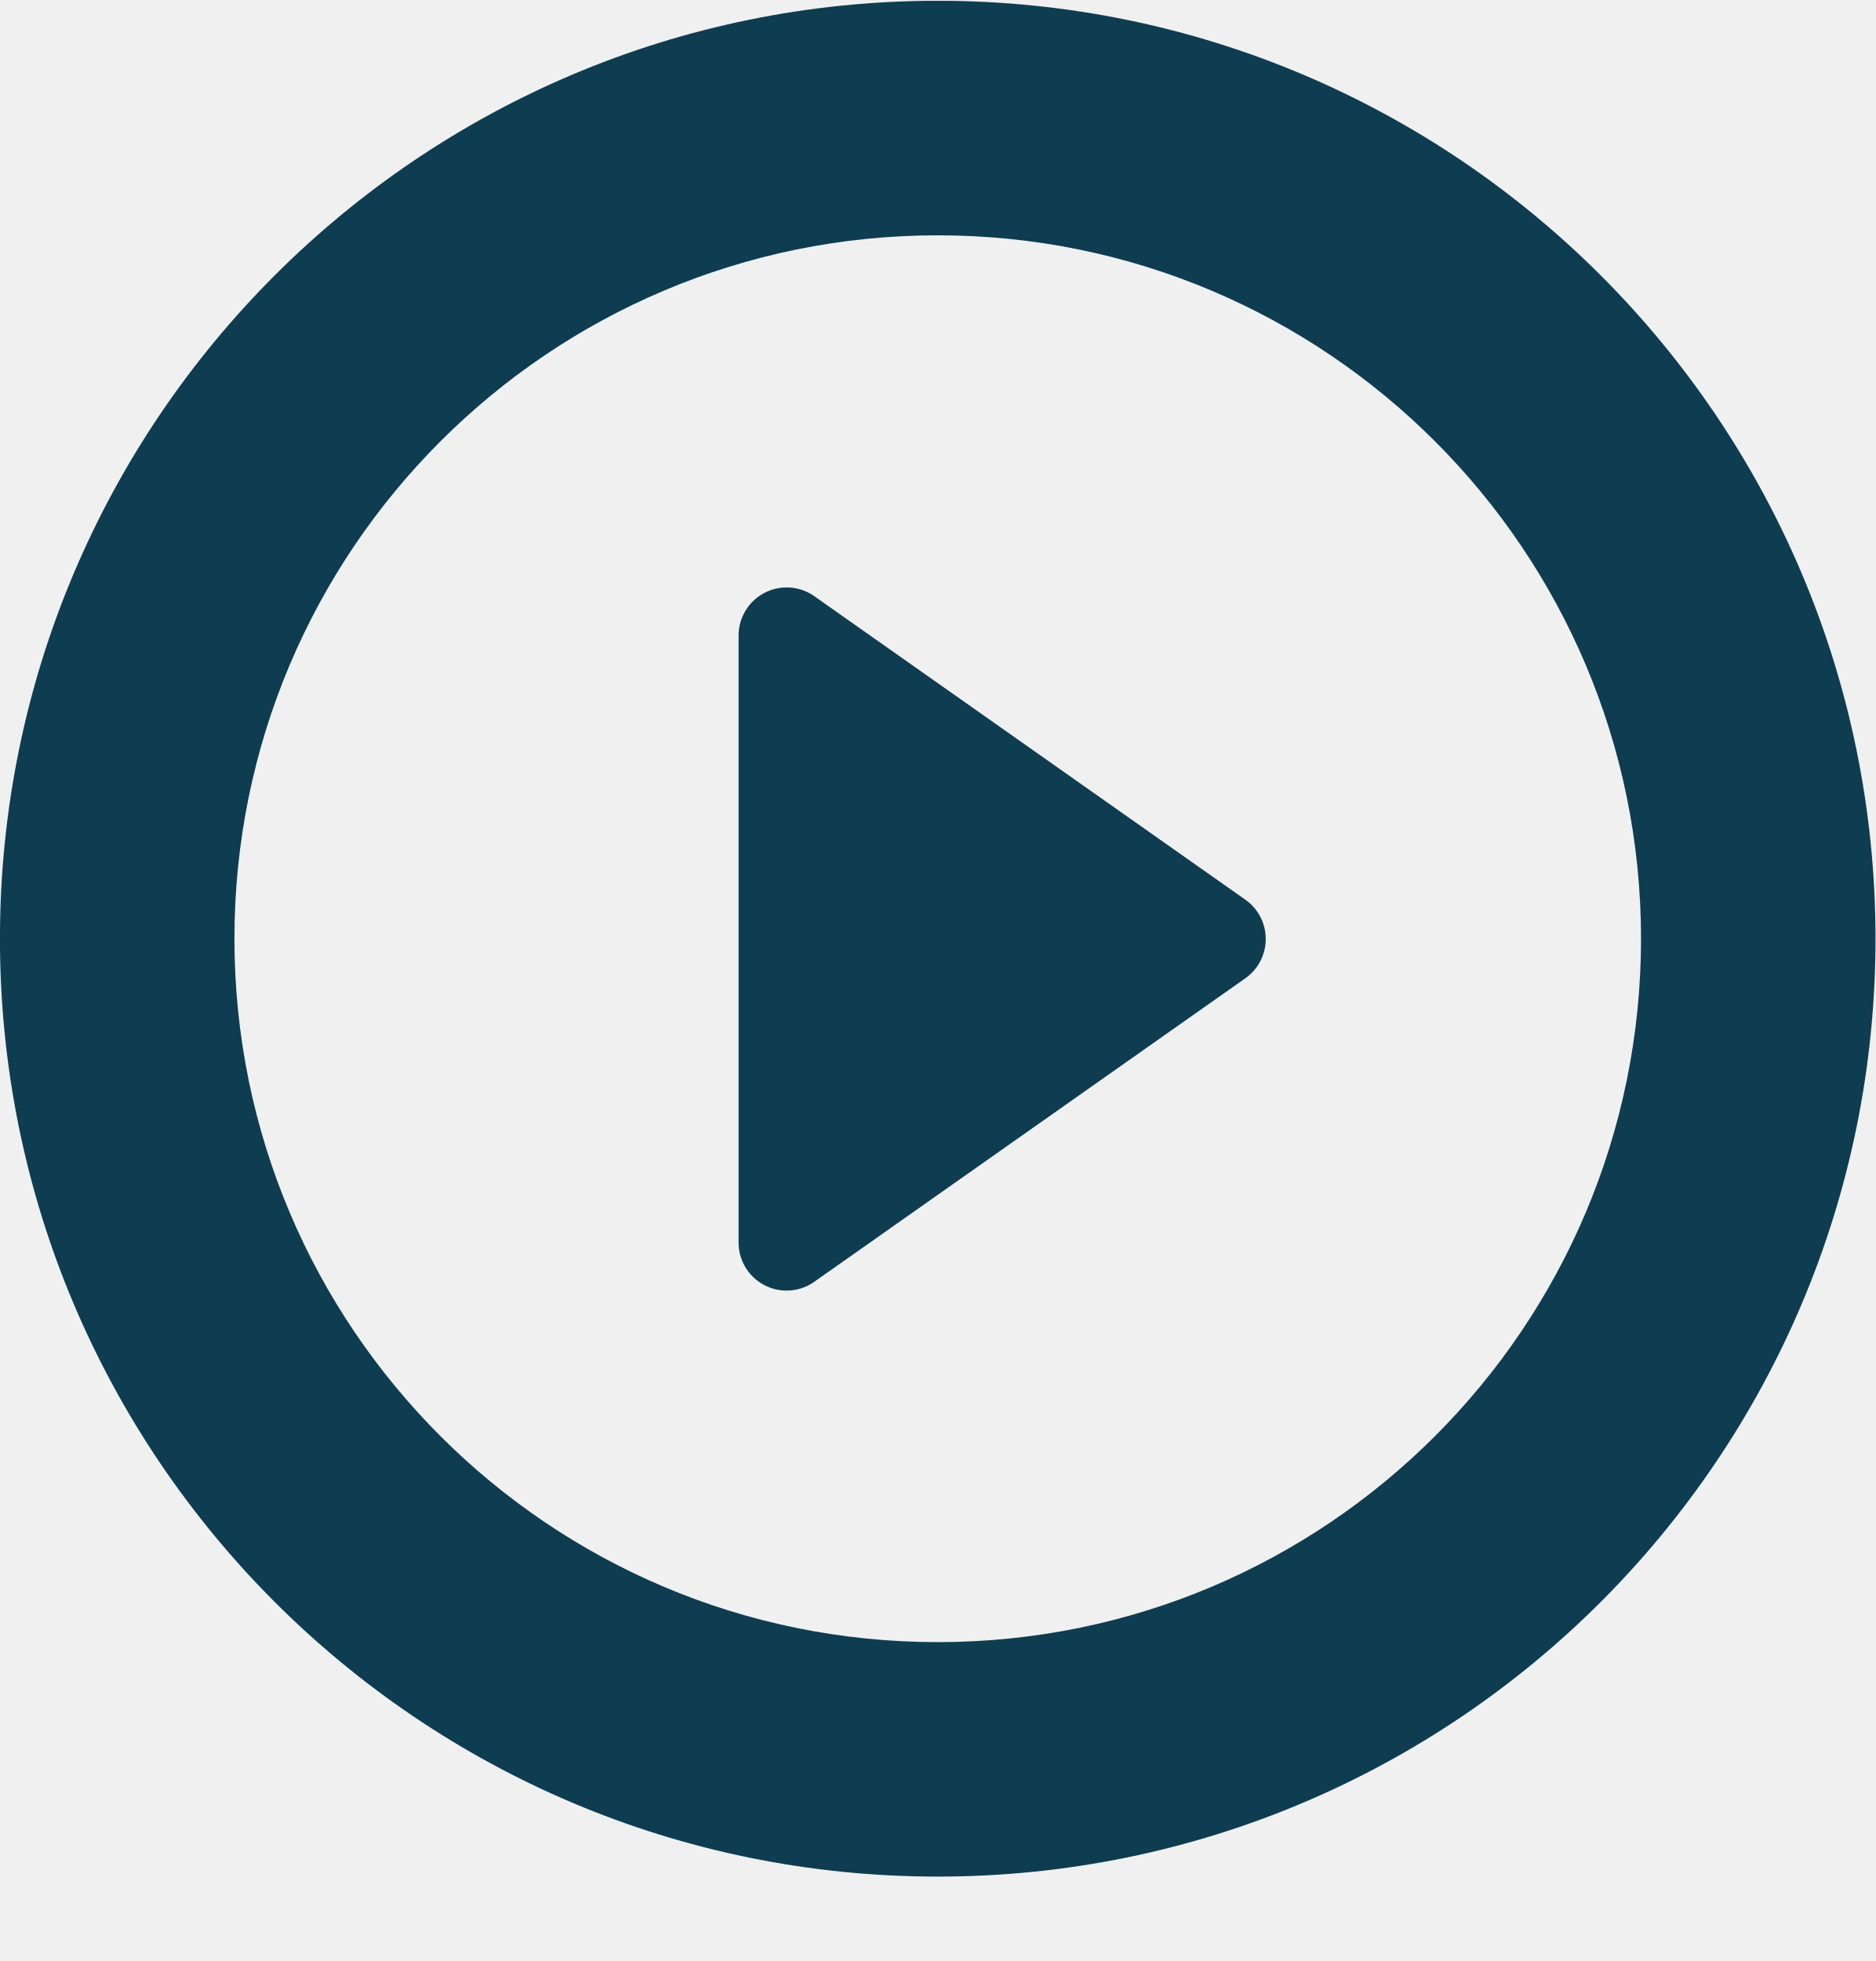
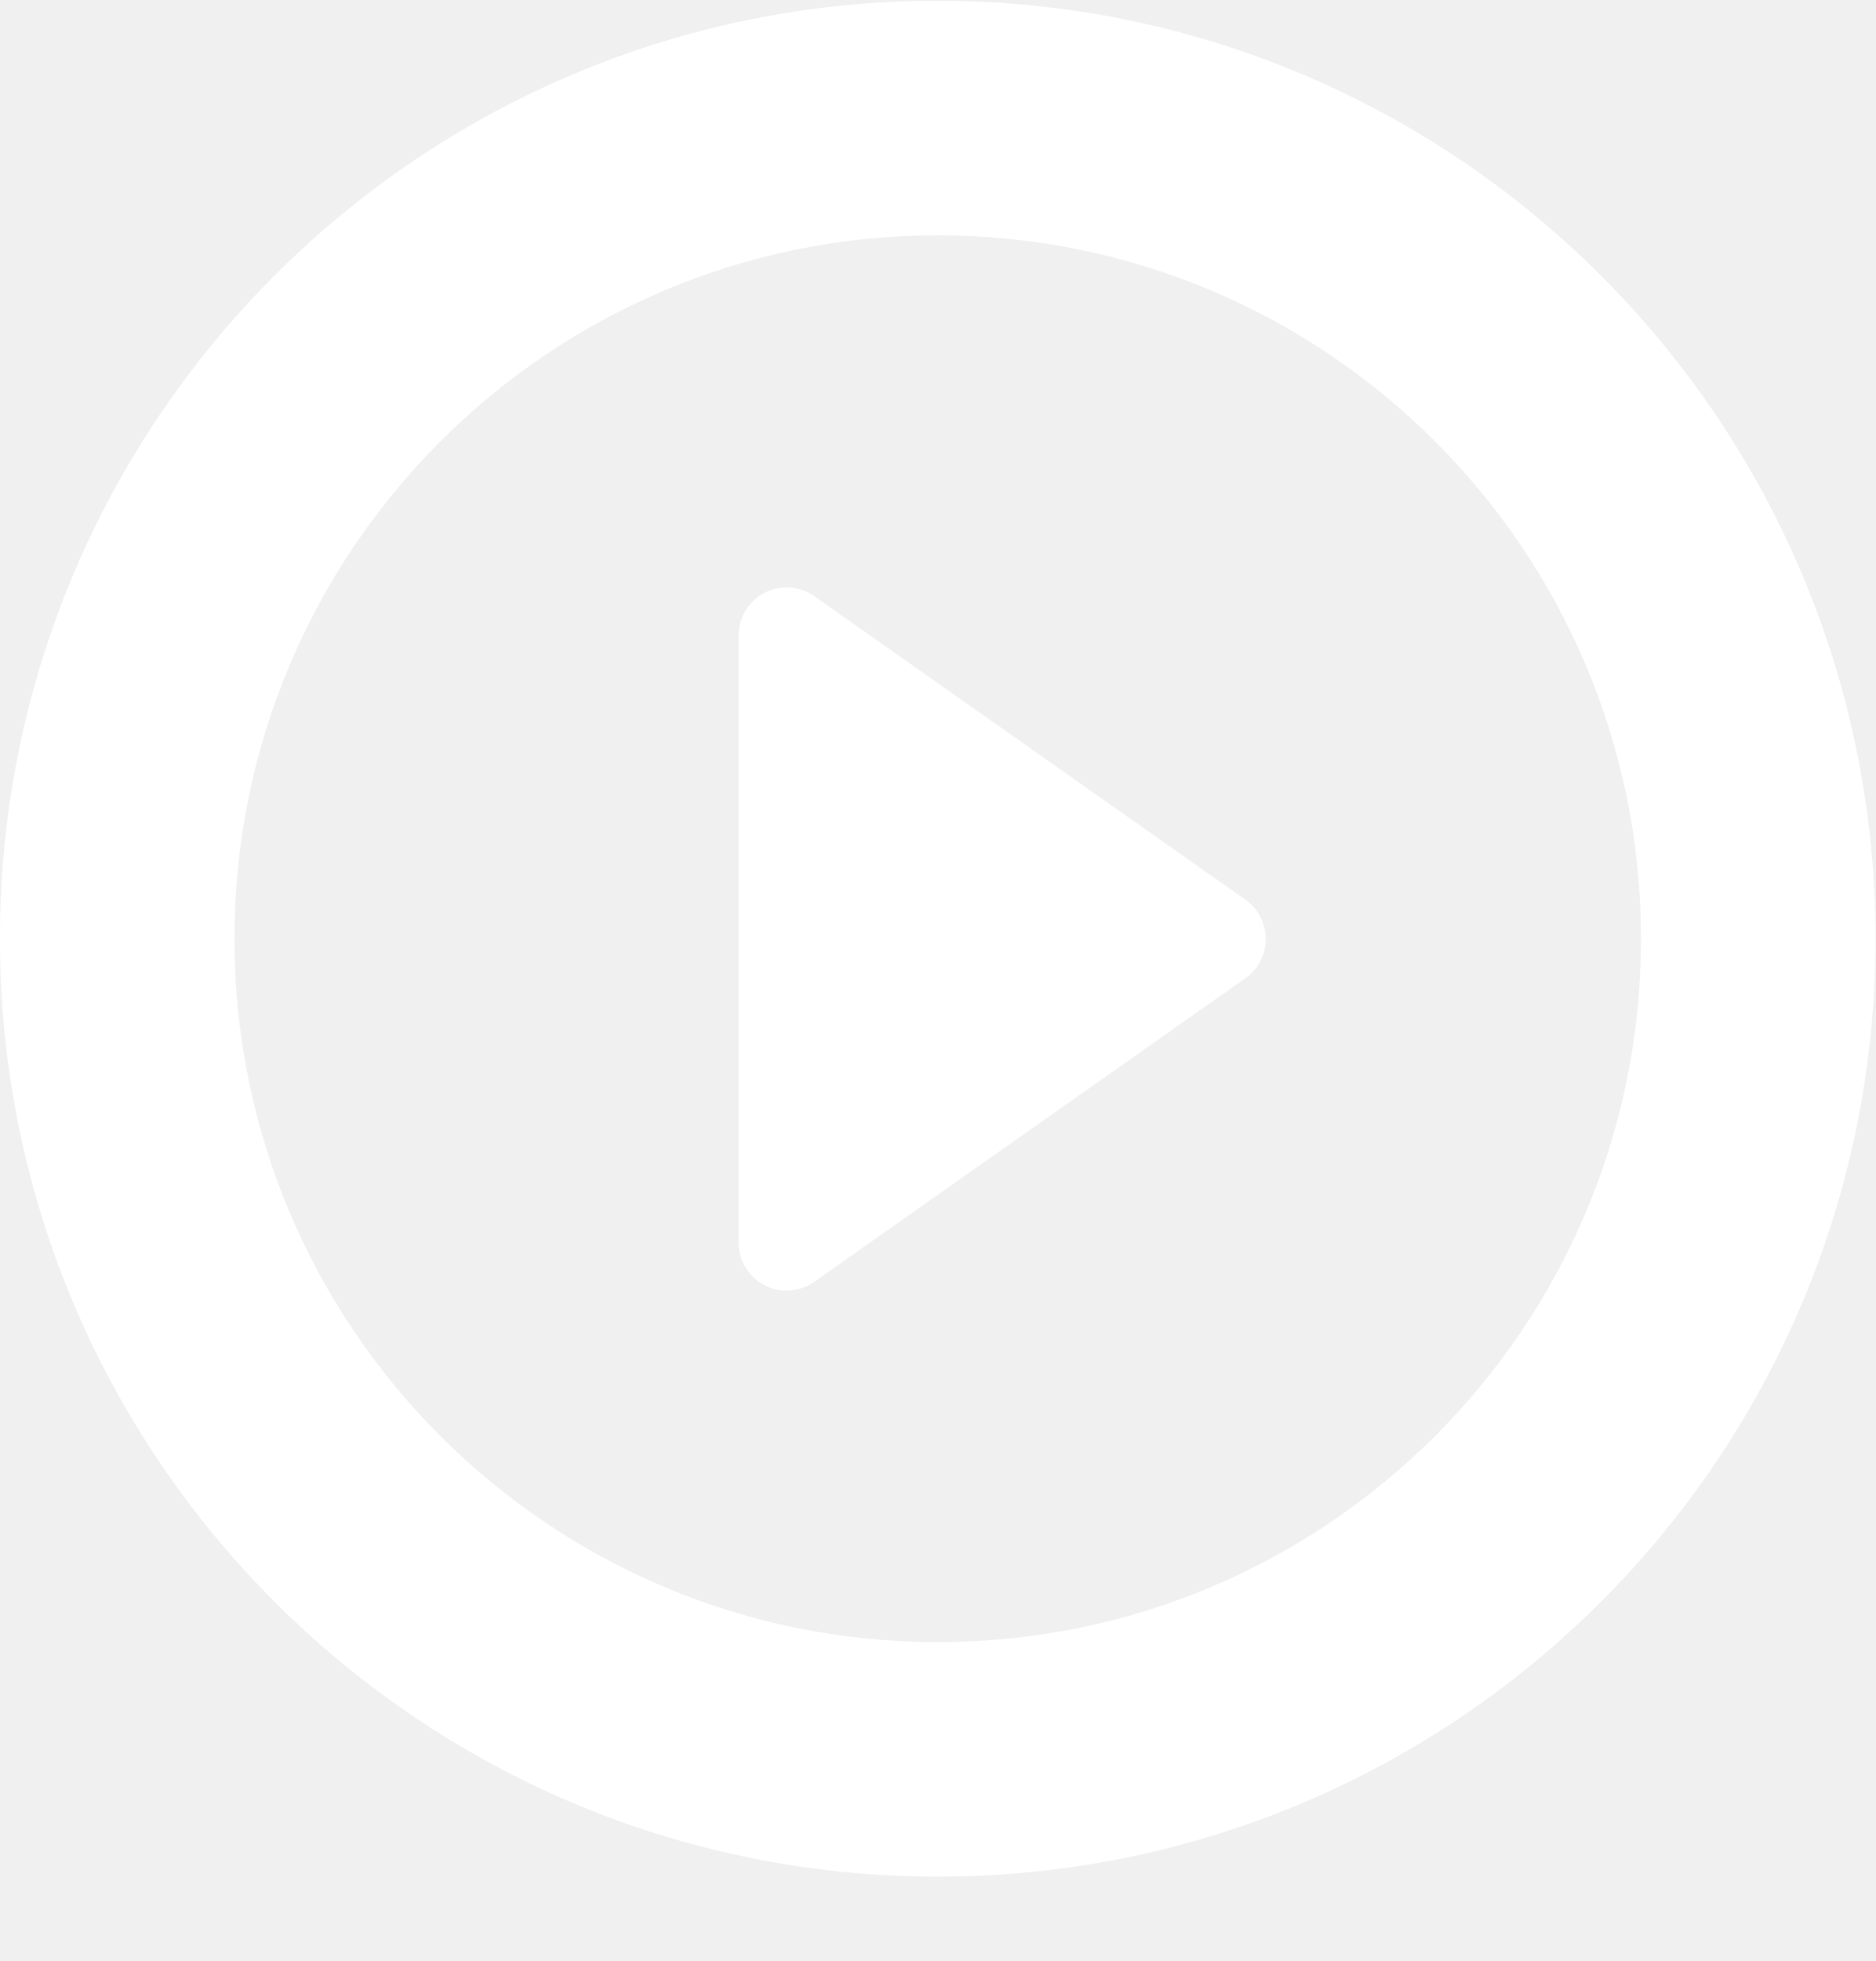
<svg xmlns="http://www.w3.org/2000/svg" width="22" height="23" fill="none">
  <g clip-path="url(#clip0)">
-     <path fill-rule="evenodd" clip-rule="evenodd" d="M11 22.01A11 11 0 1111 .009a11 11 0 010 22.001zm0-19.25a8.25 8.25 0 100 16.5 8.25 8.25 0 000-16.5zM9.54 15.042a.563.563 0 01-.876-.47V7.454a.564.564 0 01.876-.47l5.057 3.56a.564.564 0 010 .938l-5.057 3.56z" fill="#0E3D52" />
+     <path fill-rule="evenodd" clip-rule="evenodd" d="M11 22.01A11 11 0 1111 .009a11 11 0 010 22.001zm0-19.25a8.25 8.25 0 100 16.5 8.25 8.25 0 000-16.5zM9.54 15.042a.563.563 0 01-.876-.47V7.454a.564.564 0 01.876-.47l5.057 3.56a.564.564 0 010 .938l-5.057 3.56z" fill="#fff" />
  </g>
  <defs>
    <clipPath id="clip0">
      <path fill="#fff" transform="translate(0 .01)" d="M0 0h22v22H0z" />
    </clipPath>
  </defs>
</svg>
